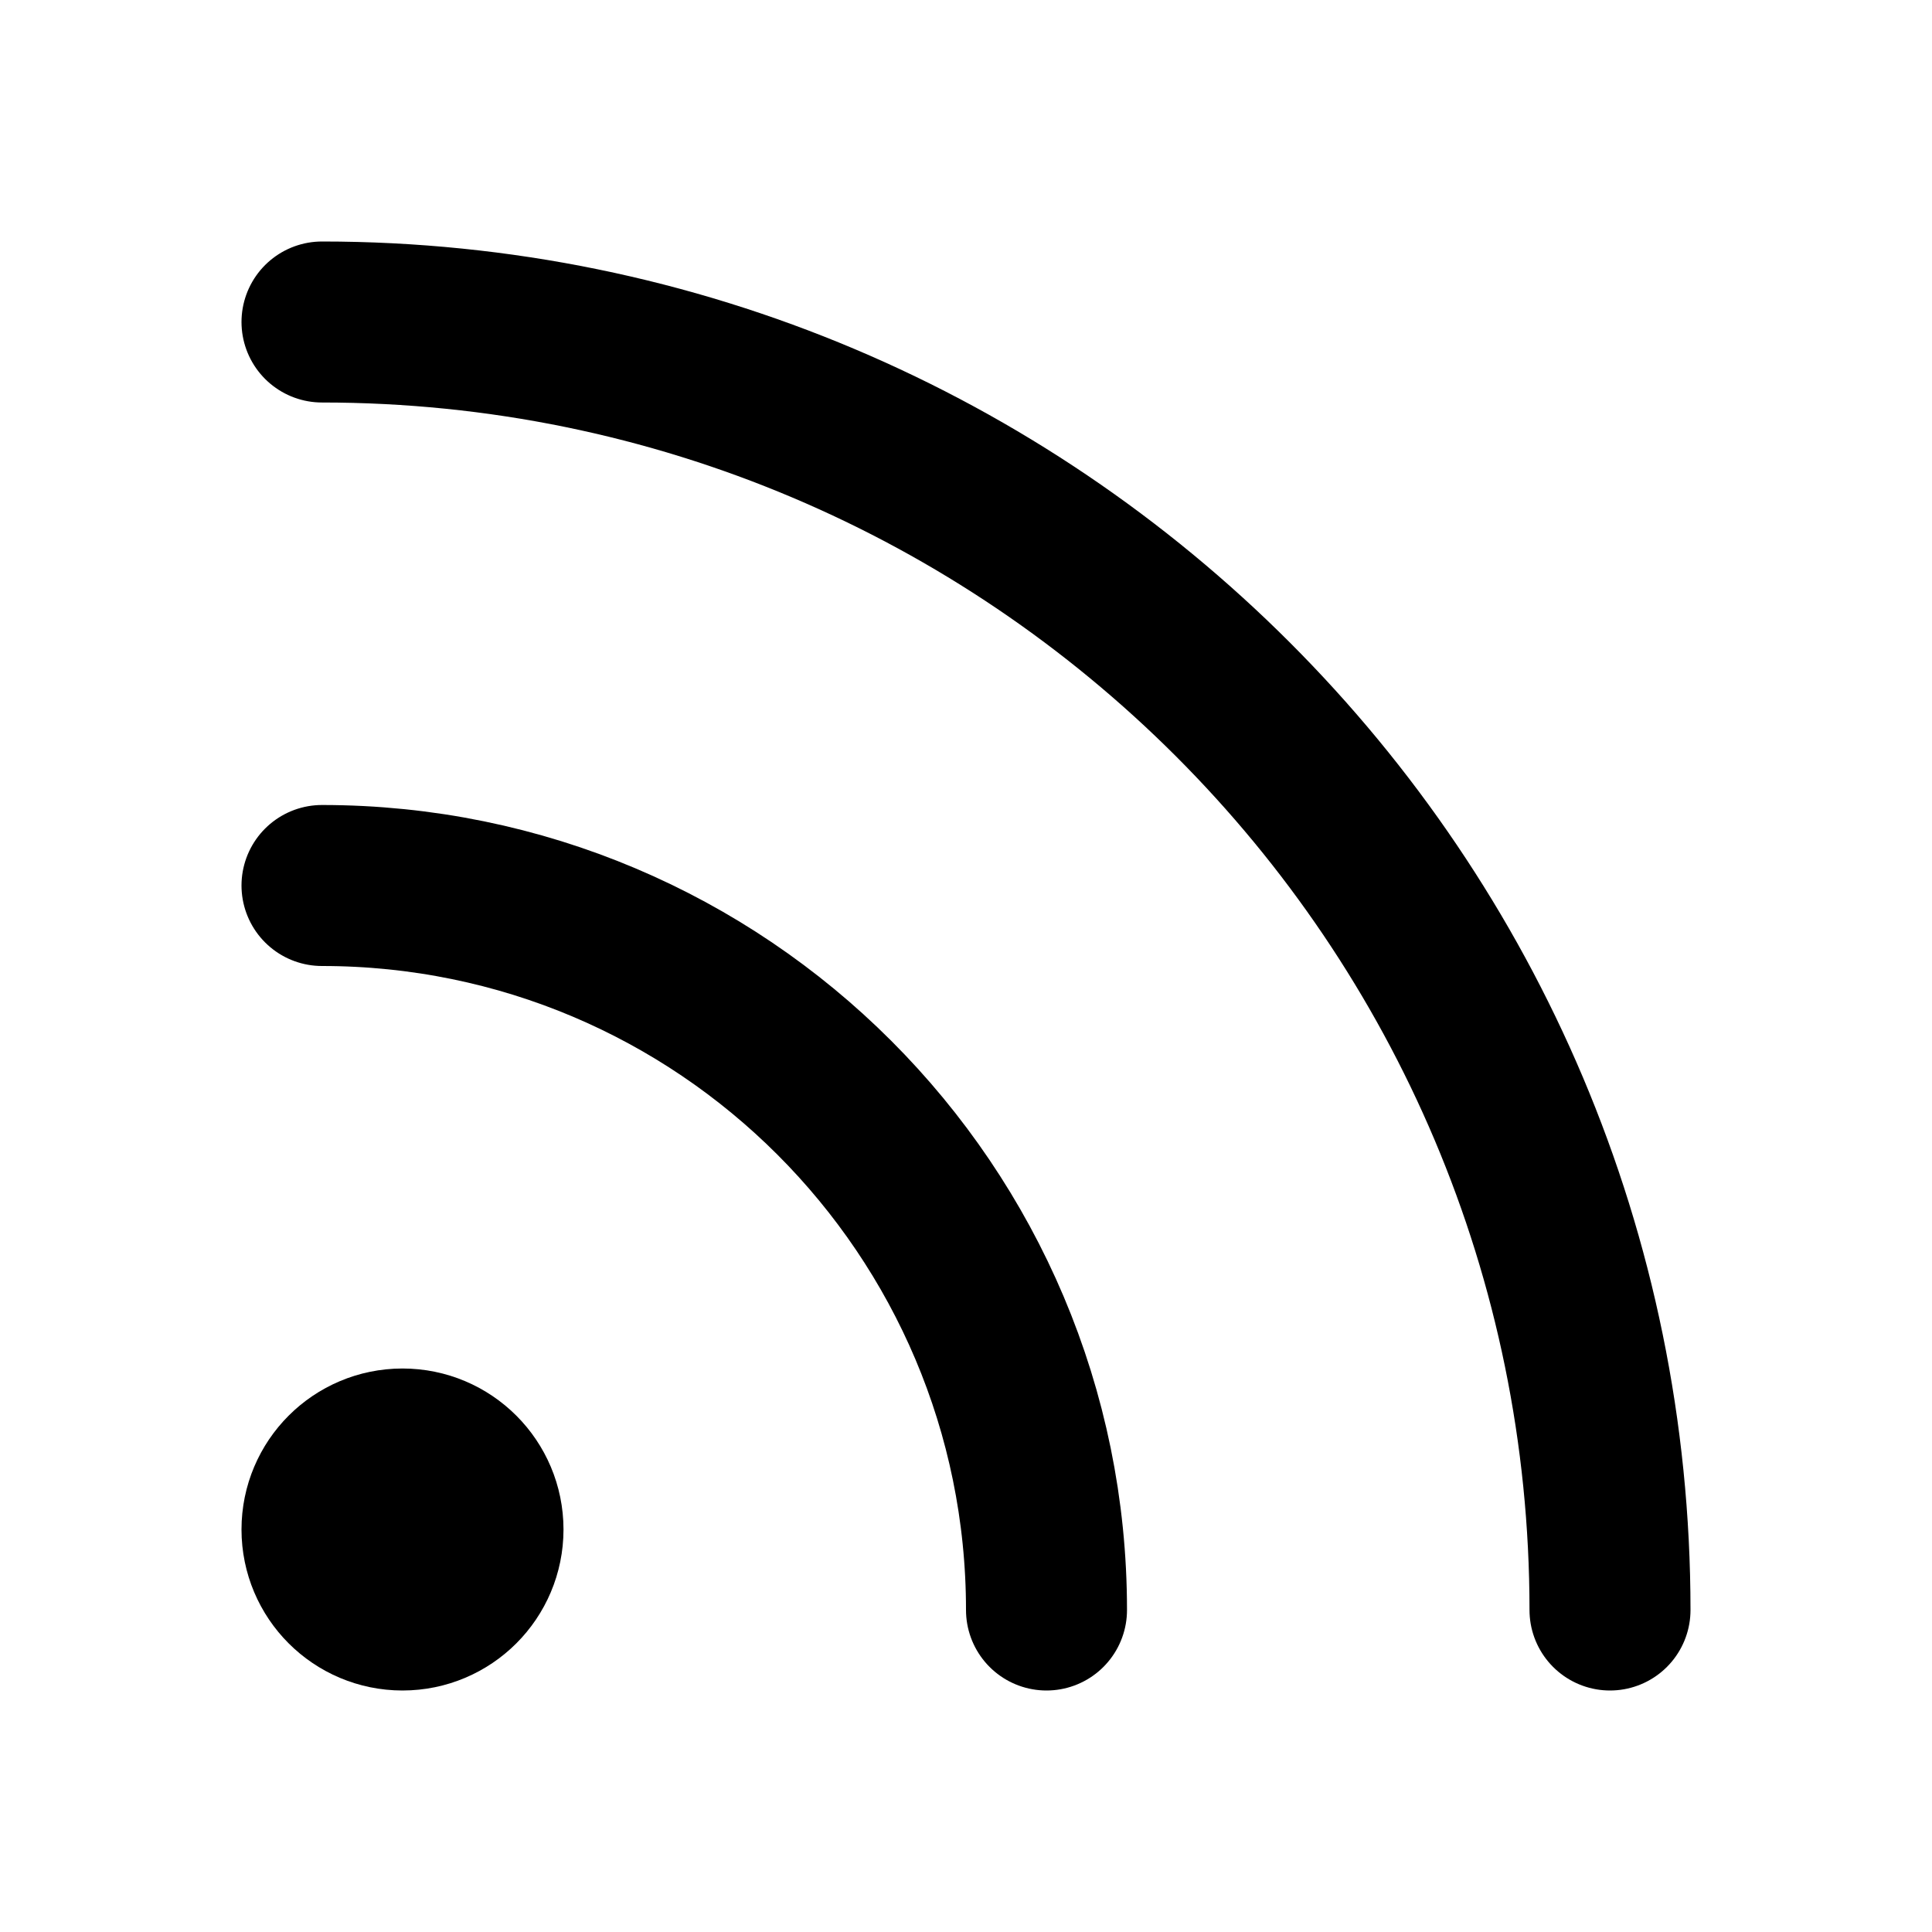
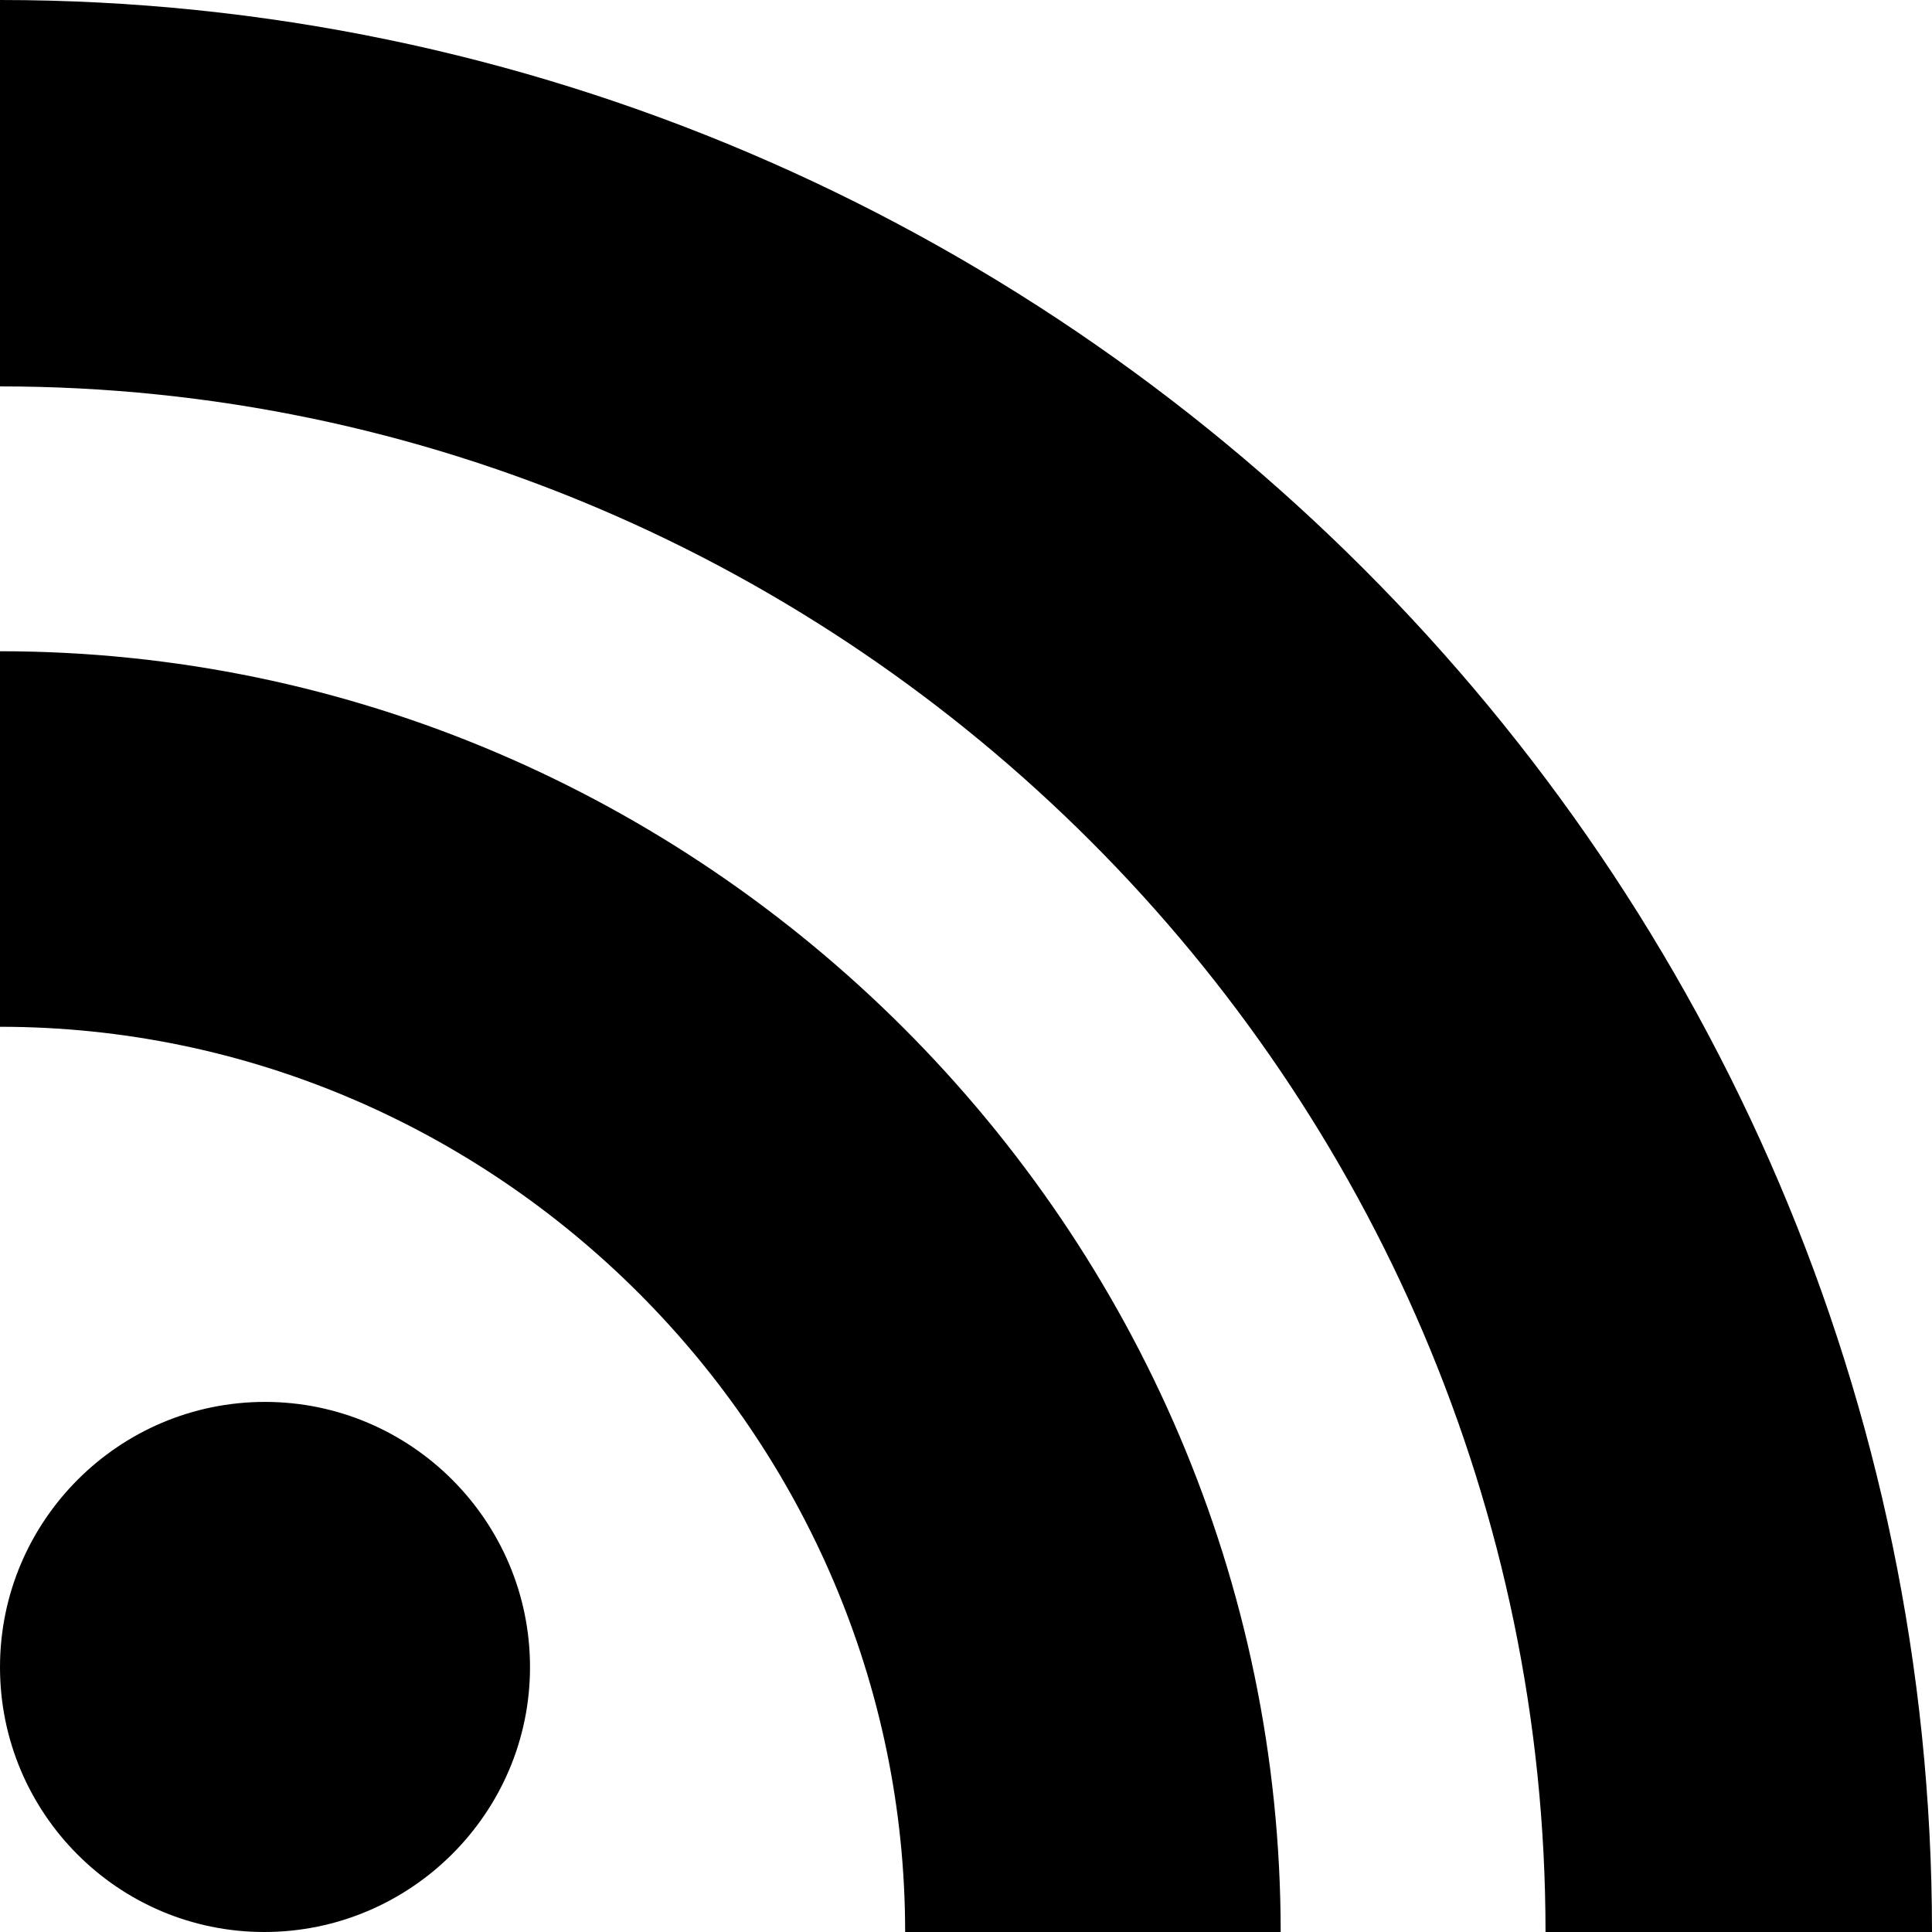
- <svg xmlns="http://www.w3.org/2000/svg" class="lucide lucide-rss" width="24" height="24" viewBox="0 0 24 24" fill="none" stroke="currentColor" stroke-width="2" stroke-linecap="round" stroke-linejoin="round">
-   <path d="M4 11a9 9 0 0 1 9 9" />
-   <path d="M4 4a16 16 0 0 1 16 16" />
-   <circle cx="5" cy="19" r="1" />
+ <svg xmlns="http://www.w3.org/2000/svg" fill="currentColor" role="img" viewBox="0 0 24 24">
+   <path d="M19.199 24C19.199 13.467 10.533 4.8 0 4.8V0c13.165 0 24 10.835 24 24h-4.801zM3.291 17.415c1.814 0 3.293 1.479 3.293 3.295 0 1.813-1.485 3.29-3.301 3.29C1.47 24 0 22.526 0 20.71s1.475-3.294 3.291-3.295zM15.909 24h-4.665c0-6.169-5.075-11.245-11.244-11.245V8.09c8.727 0 15.909 7.184 15.909 15.91z" />
</svg>
